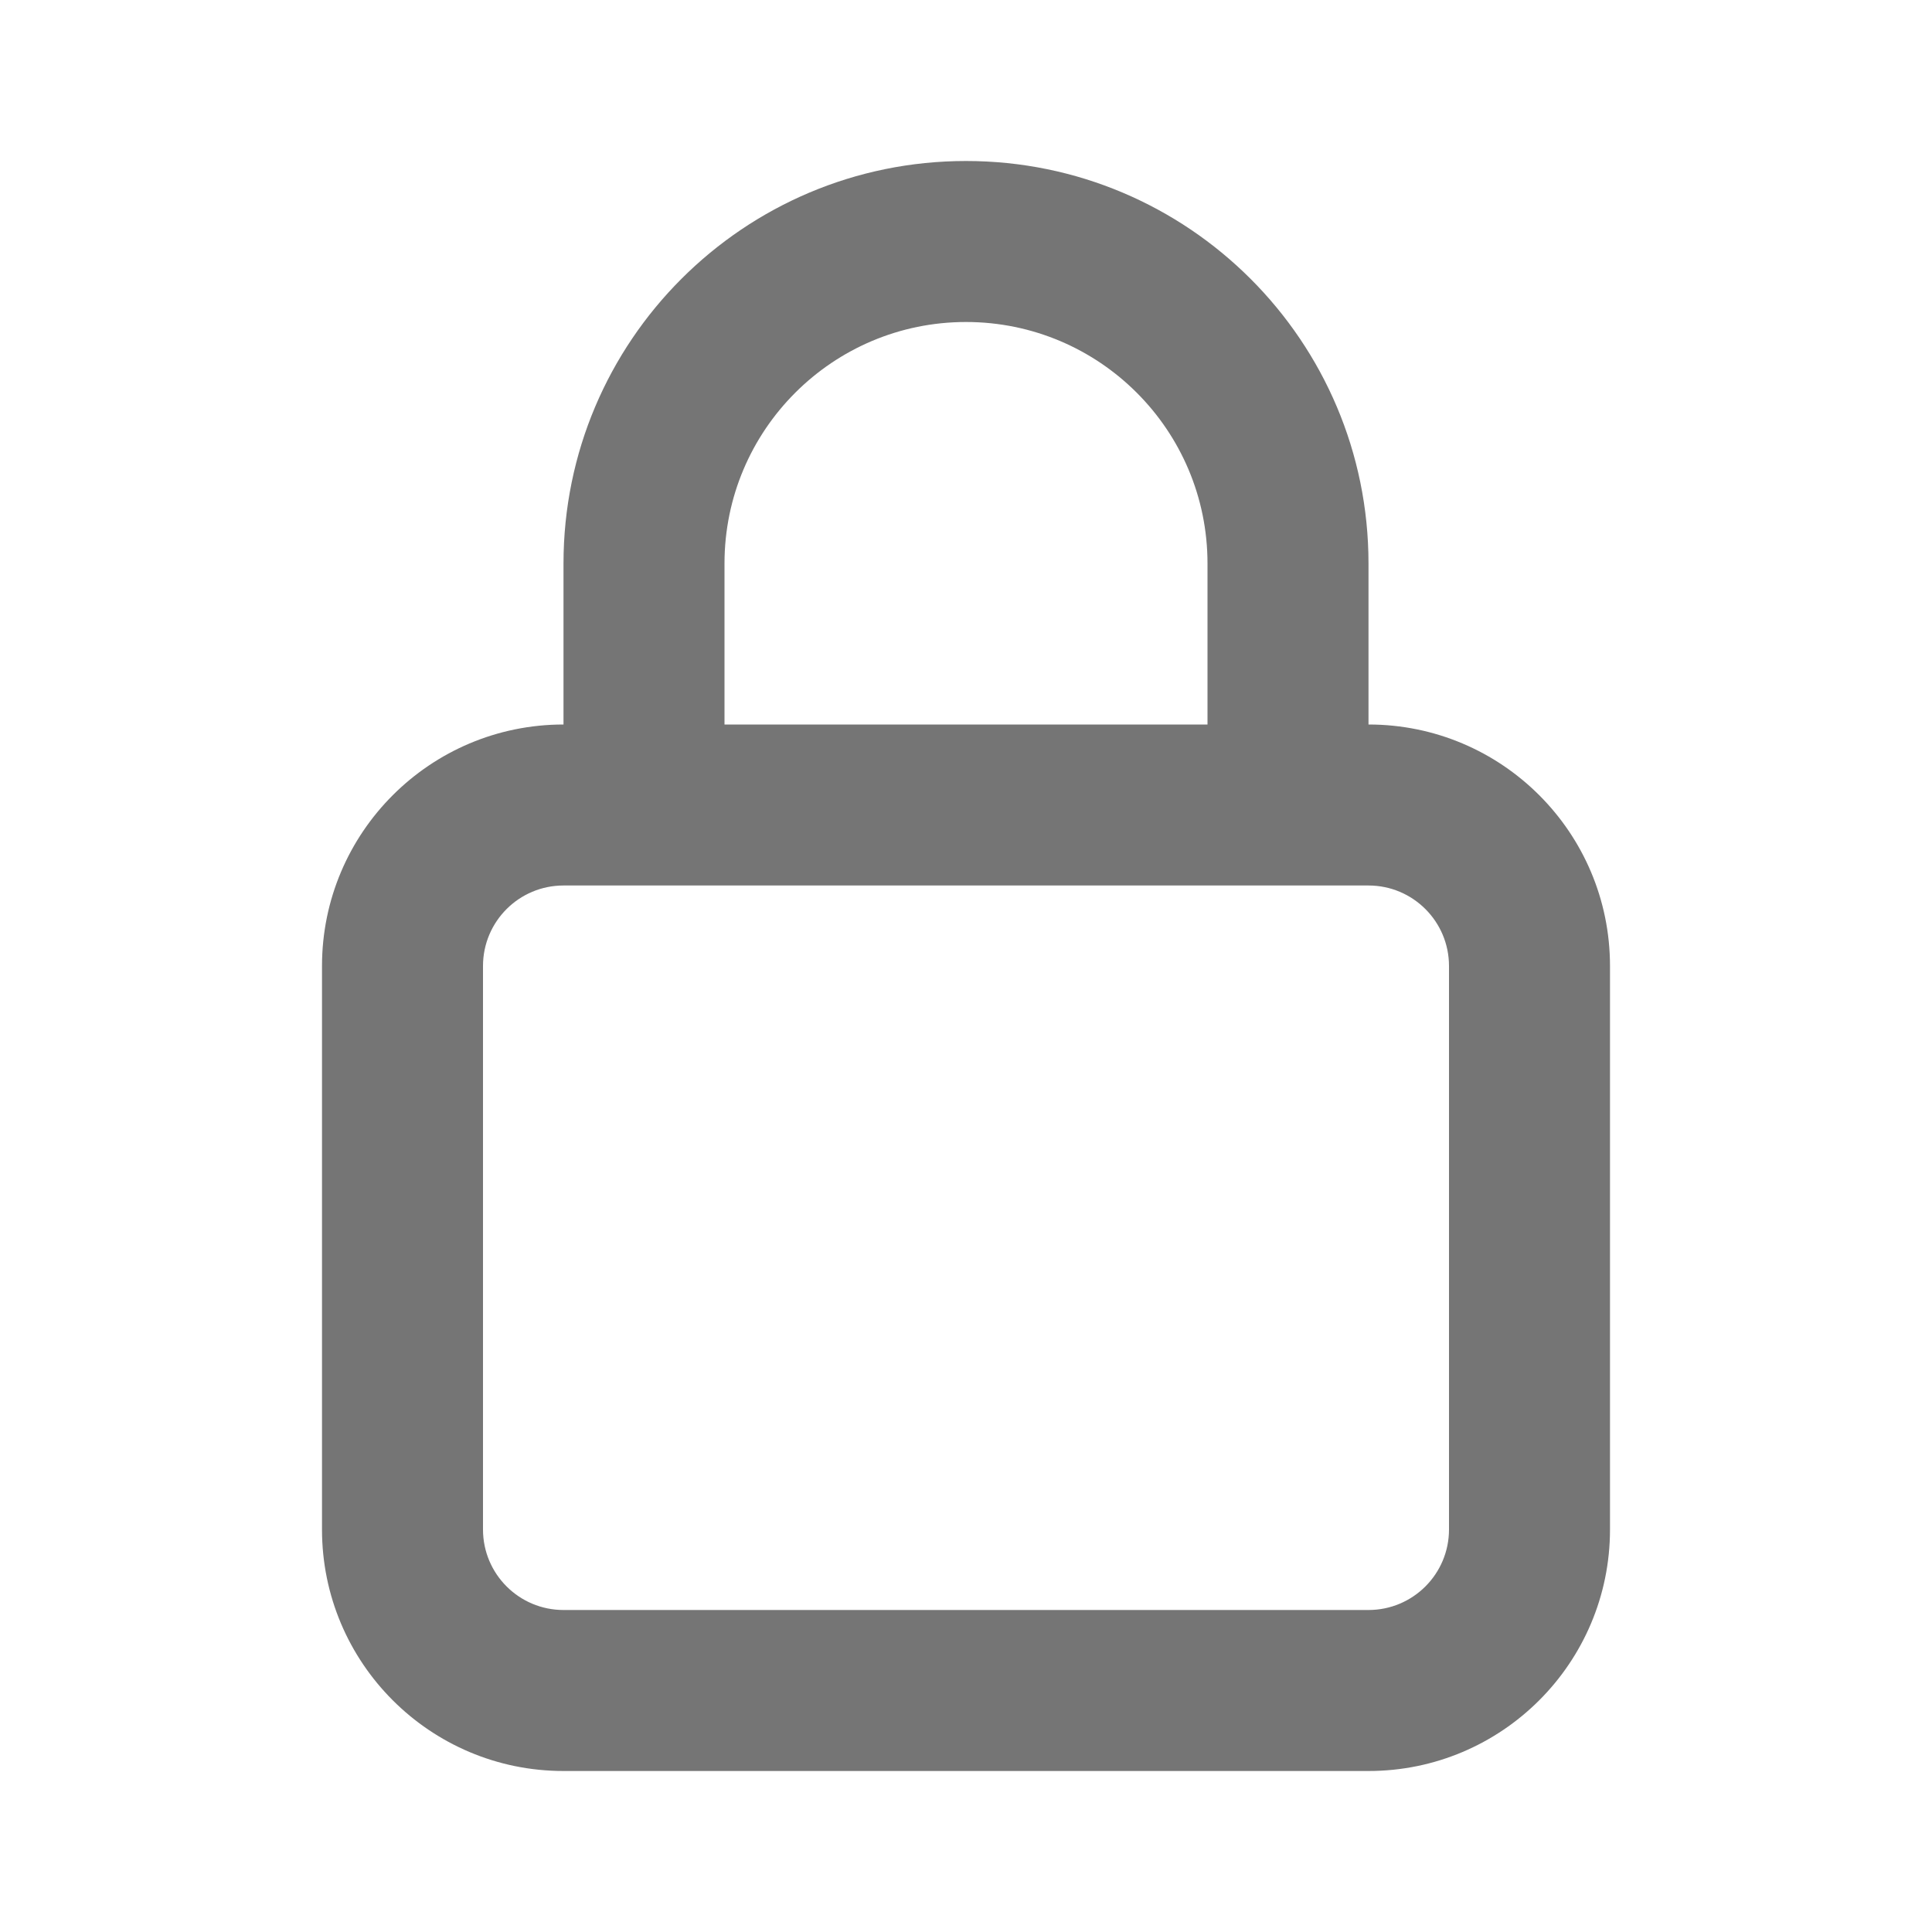
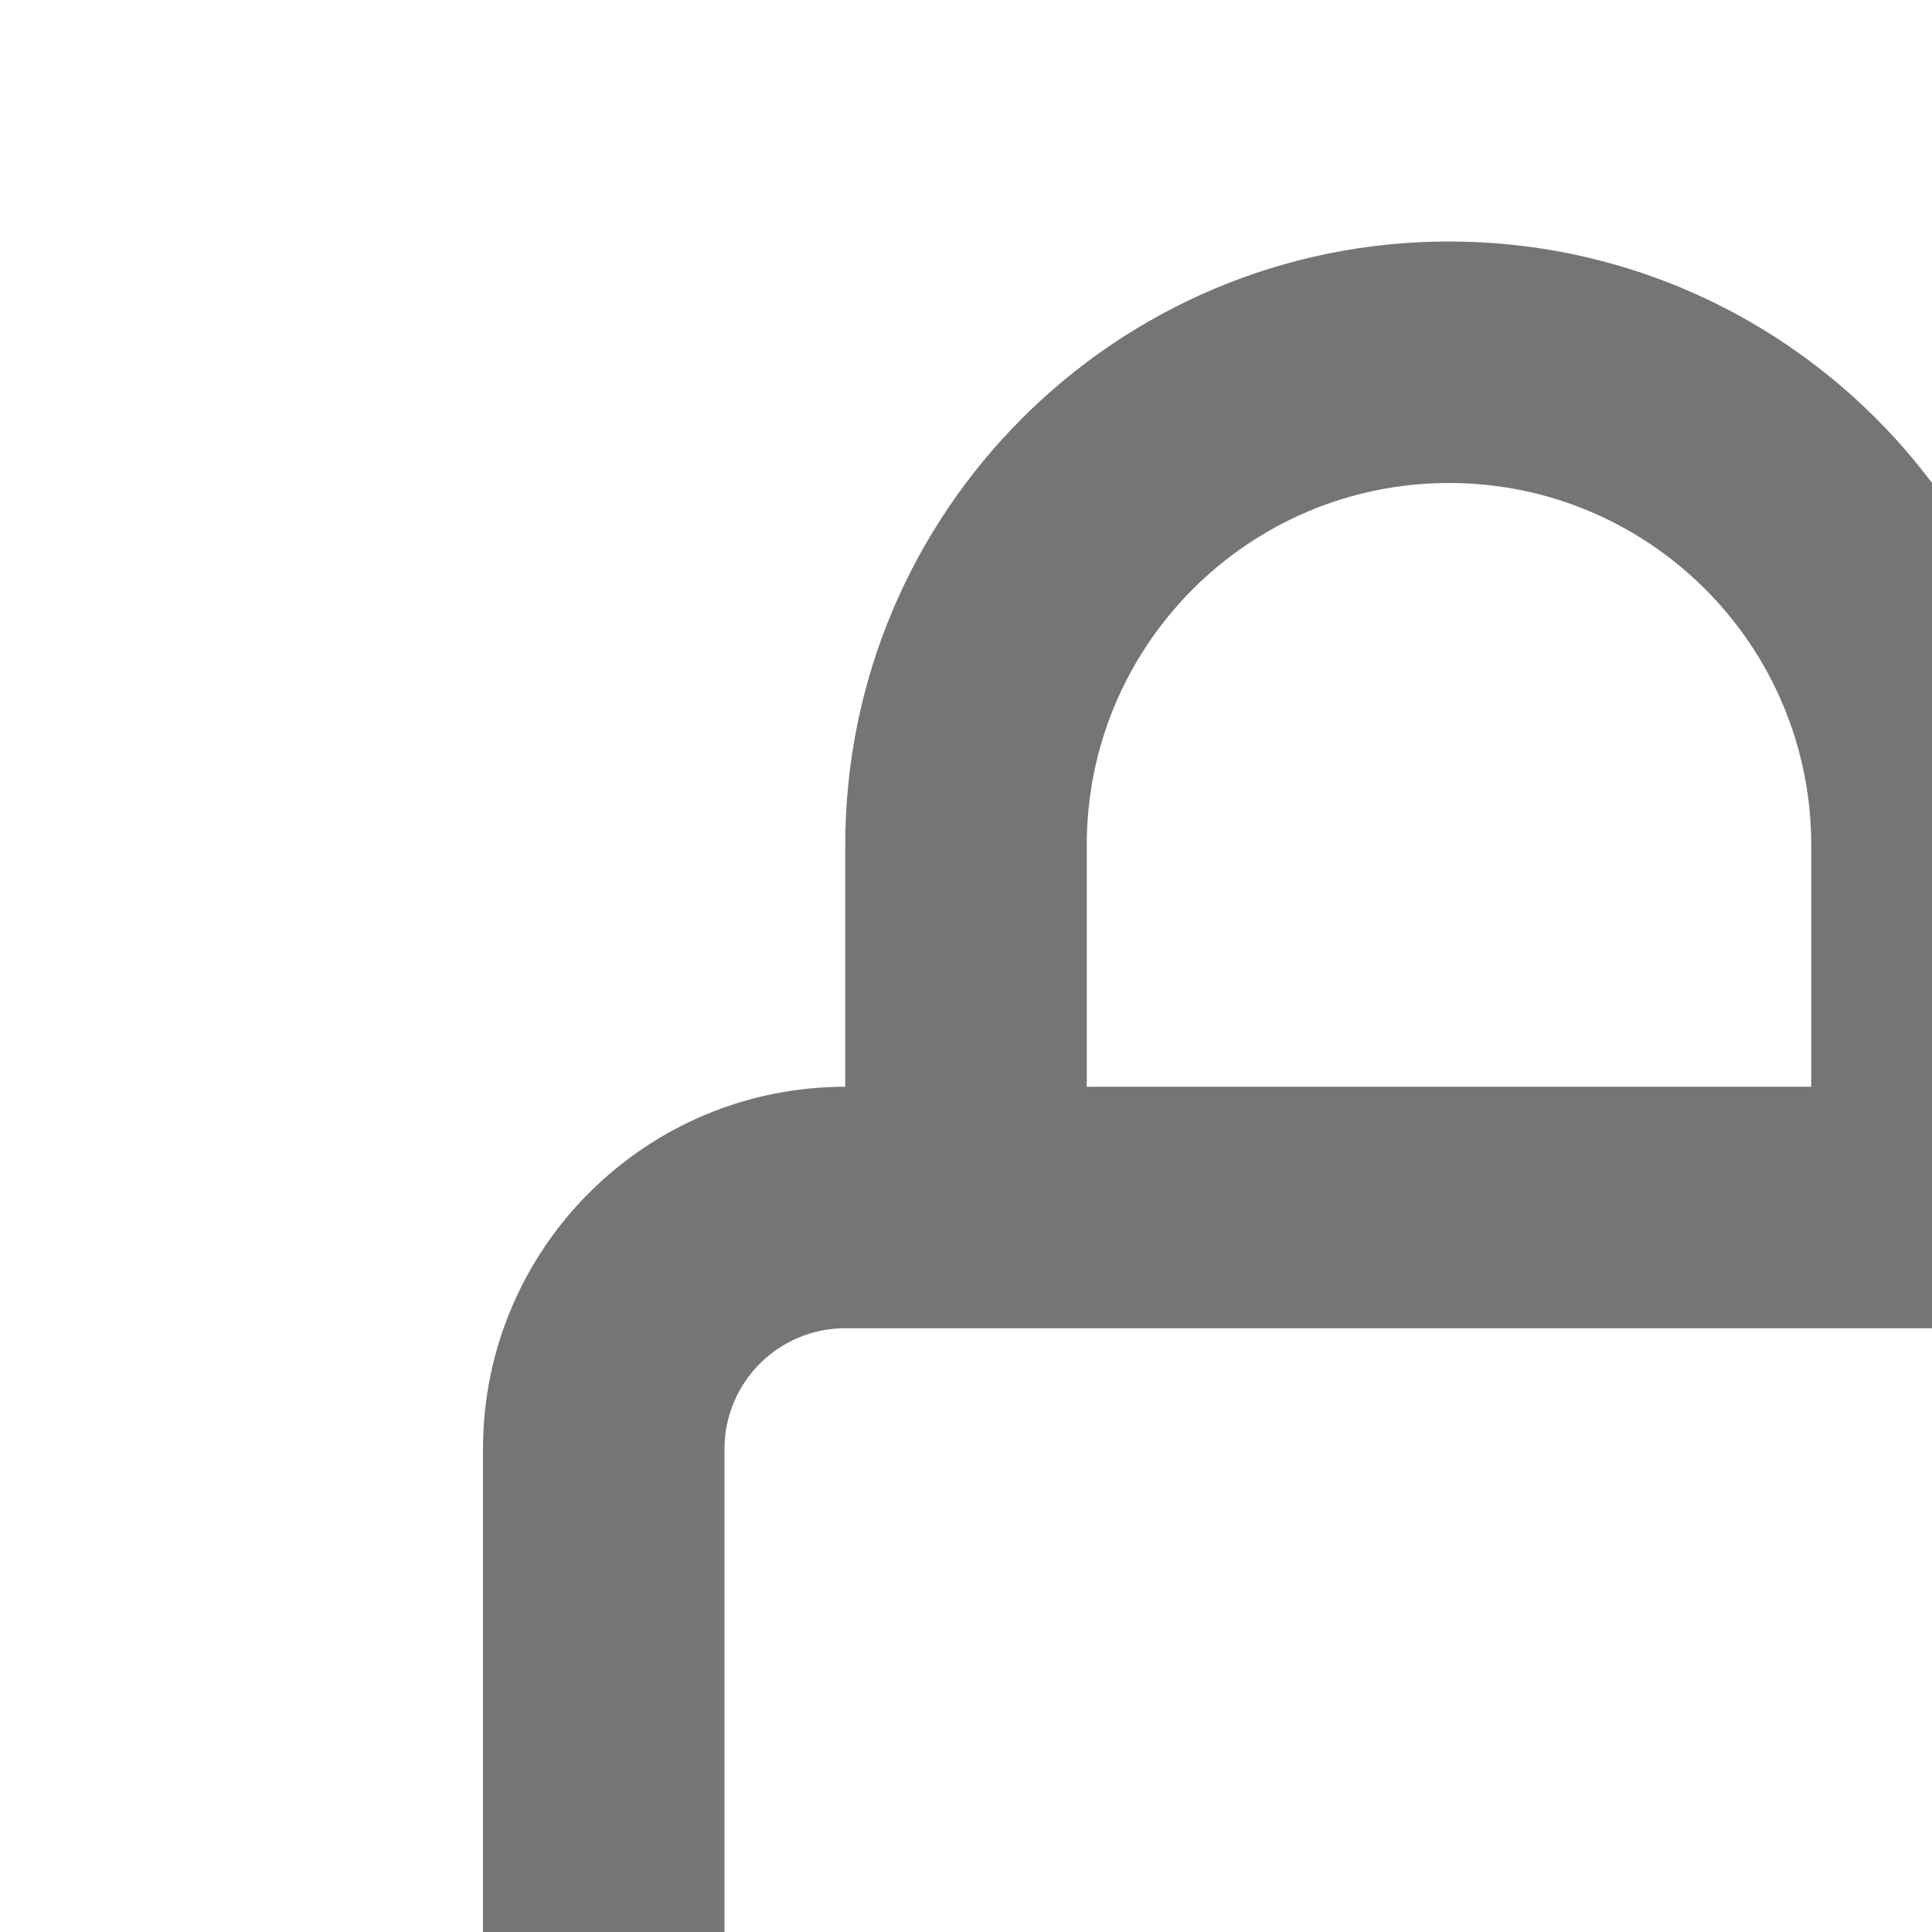
- <svg xmlns="http://www.w3.org/2000/svg" viewBox="0 0 24 24">
+ <svg xmlns="http://www.w3.org/2000/svg" viewBox="0 0 16 16">
  <path fill="#757575" d="M17,9V7A5,5,0,0,0,7,7V9a3,3,0,0,0-3,3v7a3,3,0,0,0,3,3H17a3,3,0,0,0,3-3V12A3,3,0,0,0,17,9ZM9,7a3,3,0,0,1,6,0V9H9Zm9,12a1,1,0,0,1-1,1H7a1,1,0,0,1-1-1V12a1,1,0,0,1,1-1H17a1,1,0,0,1,1,1Z" />
</svg>
